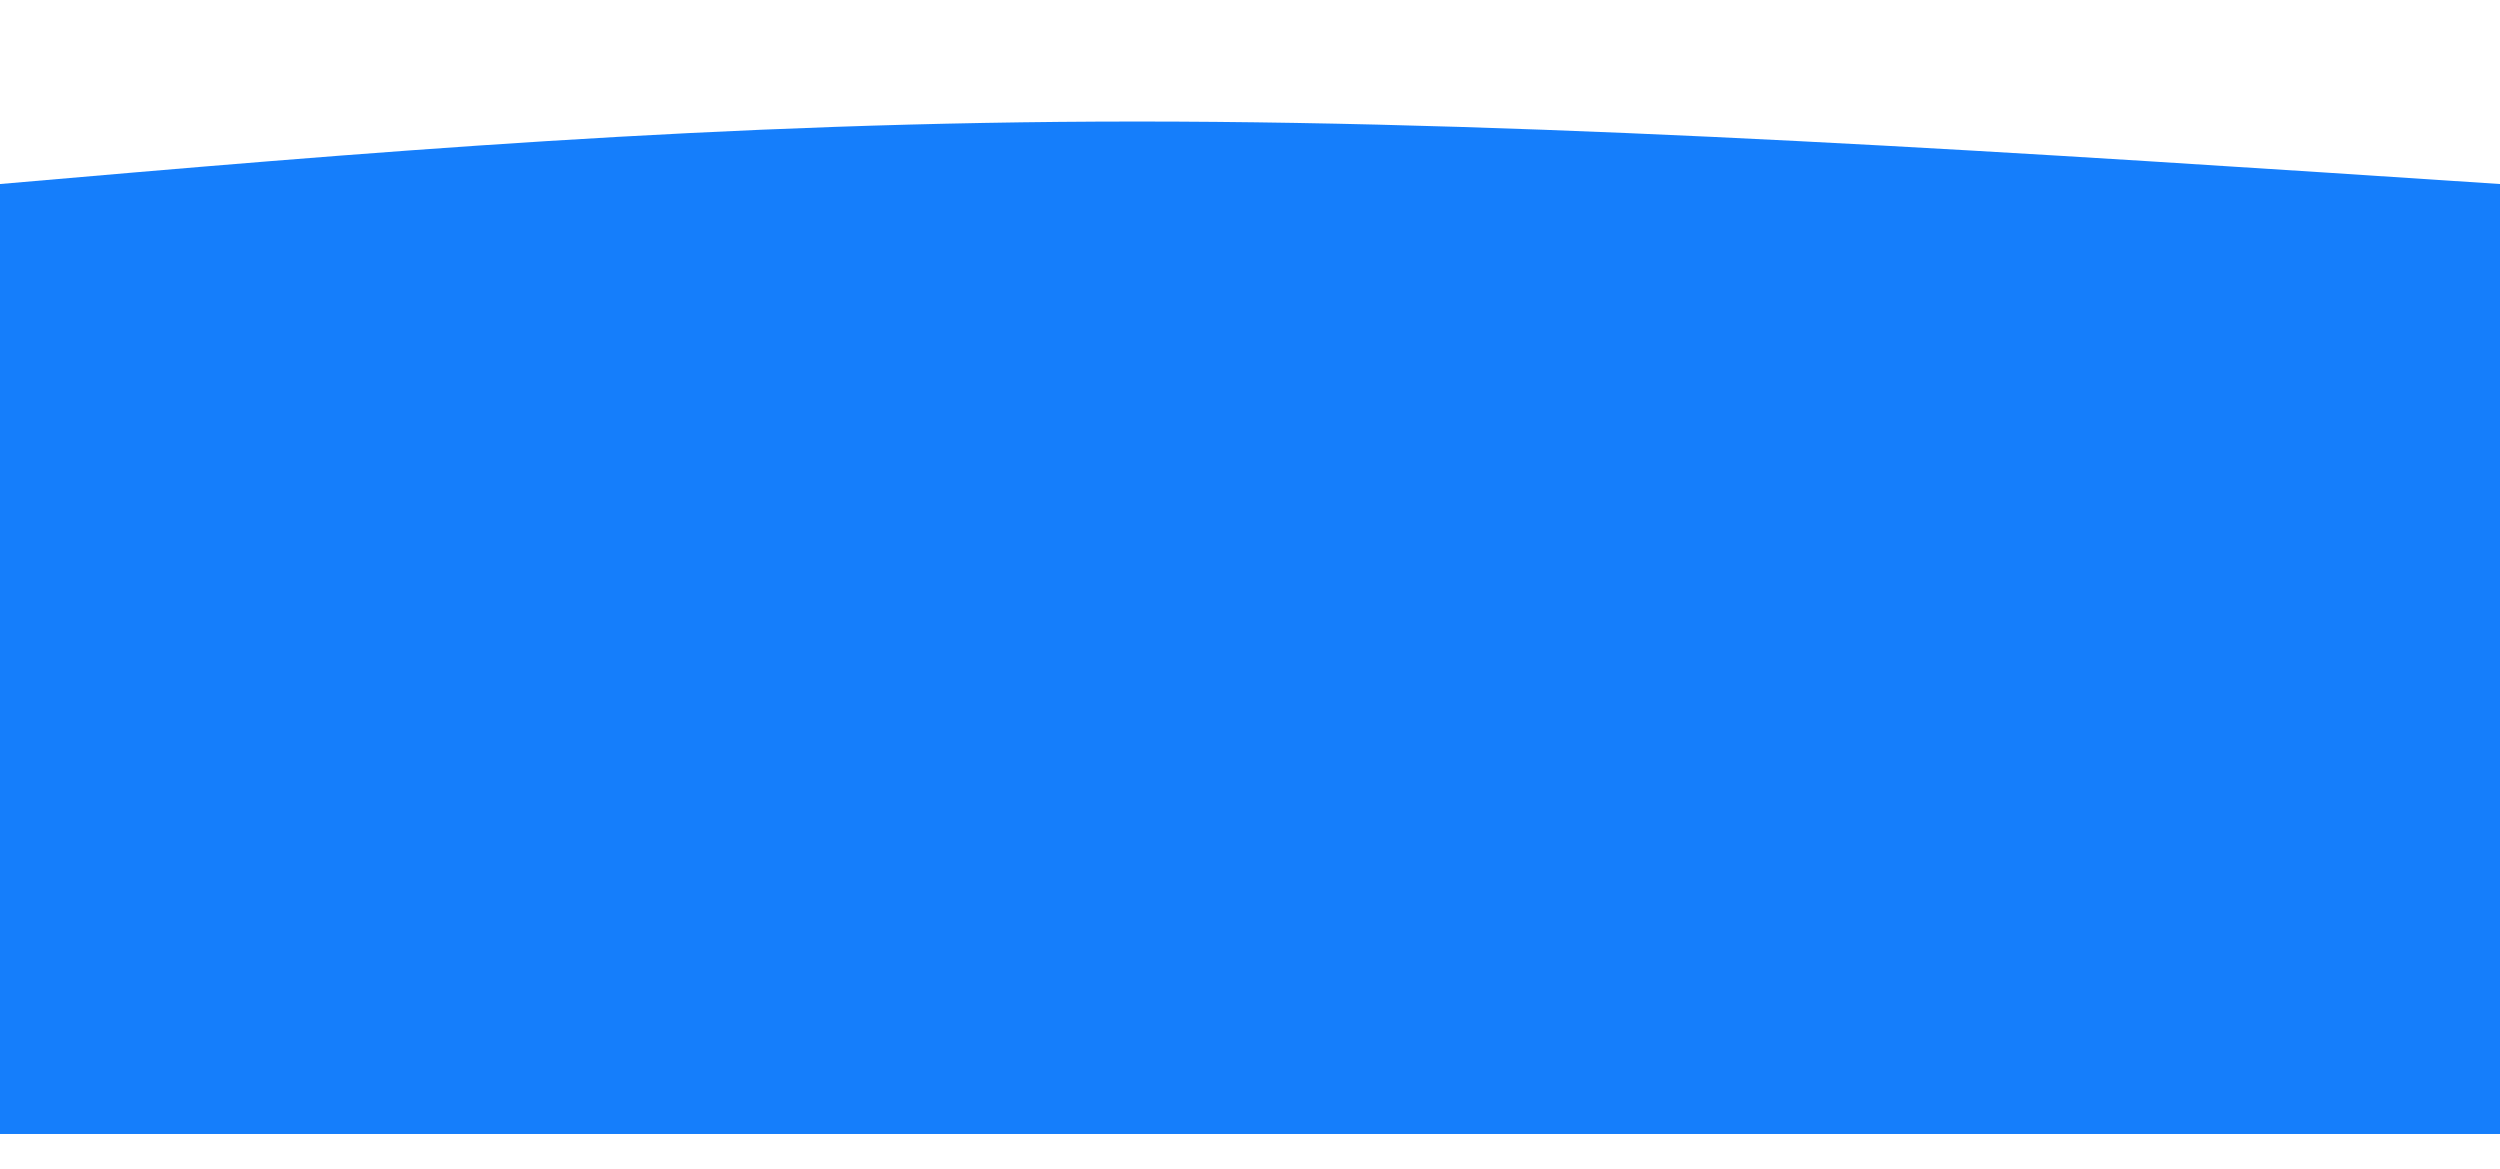
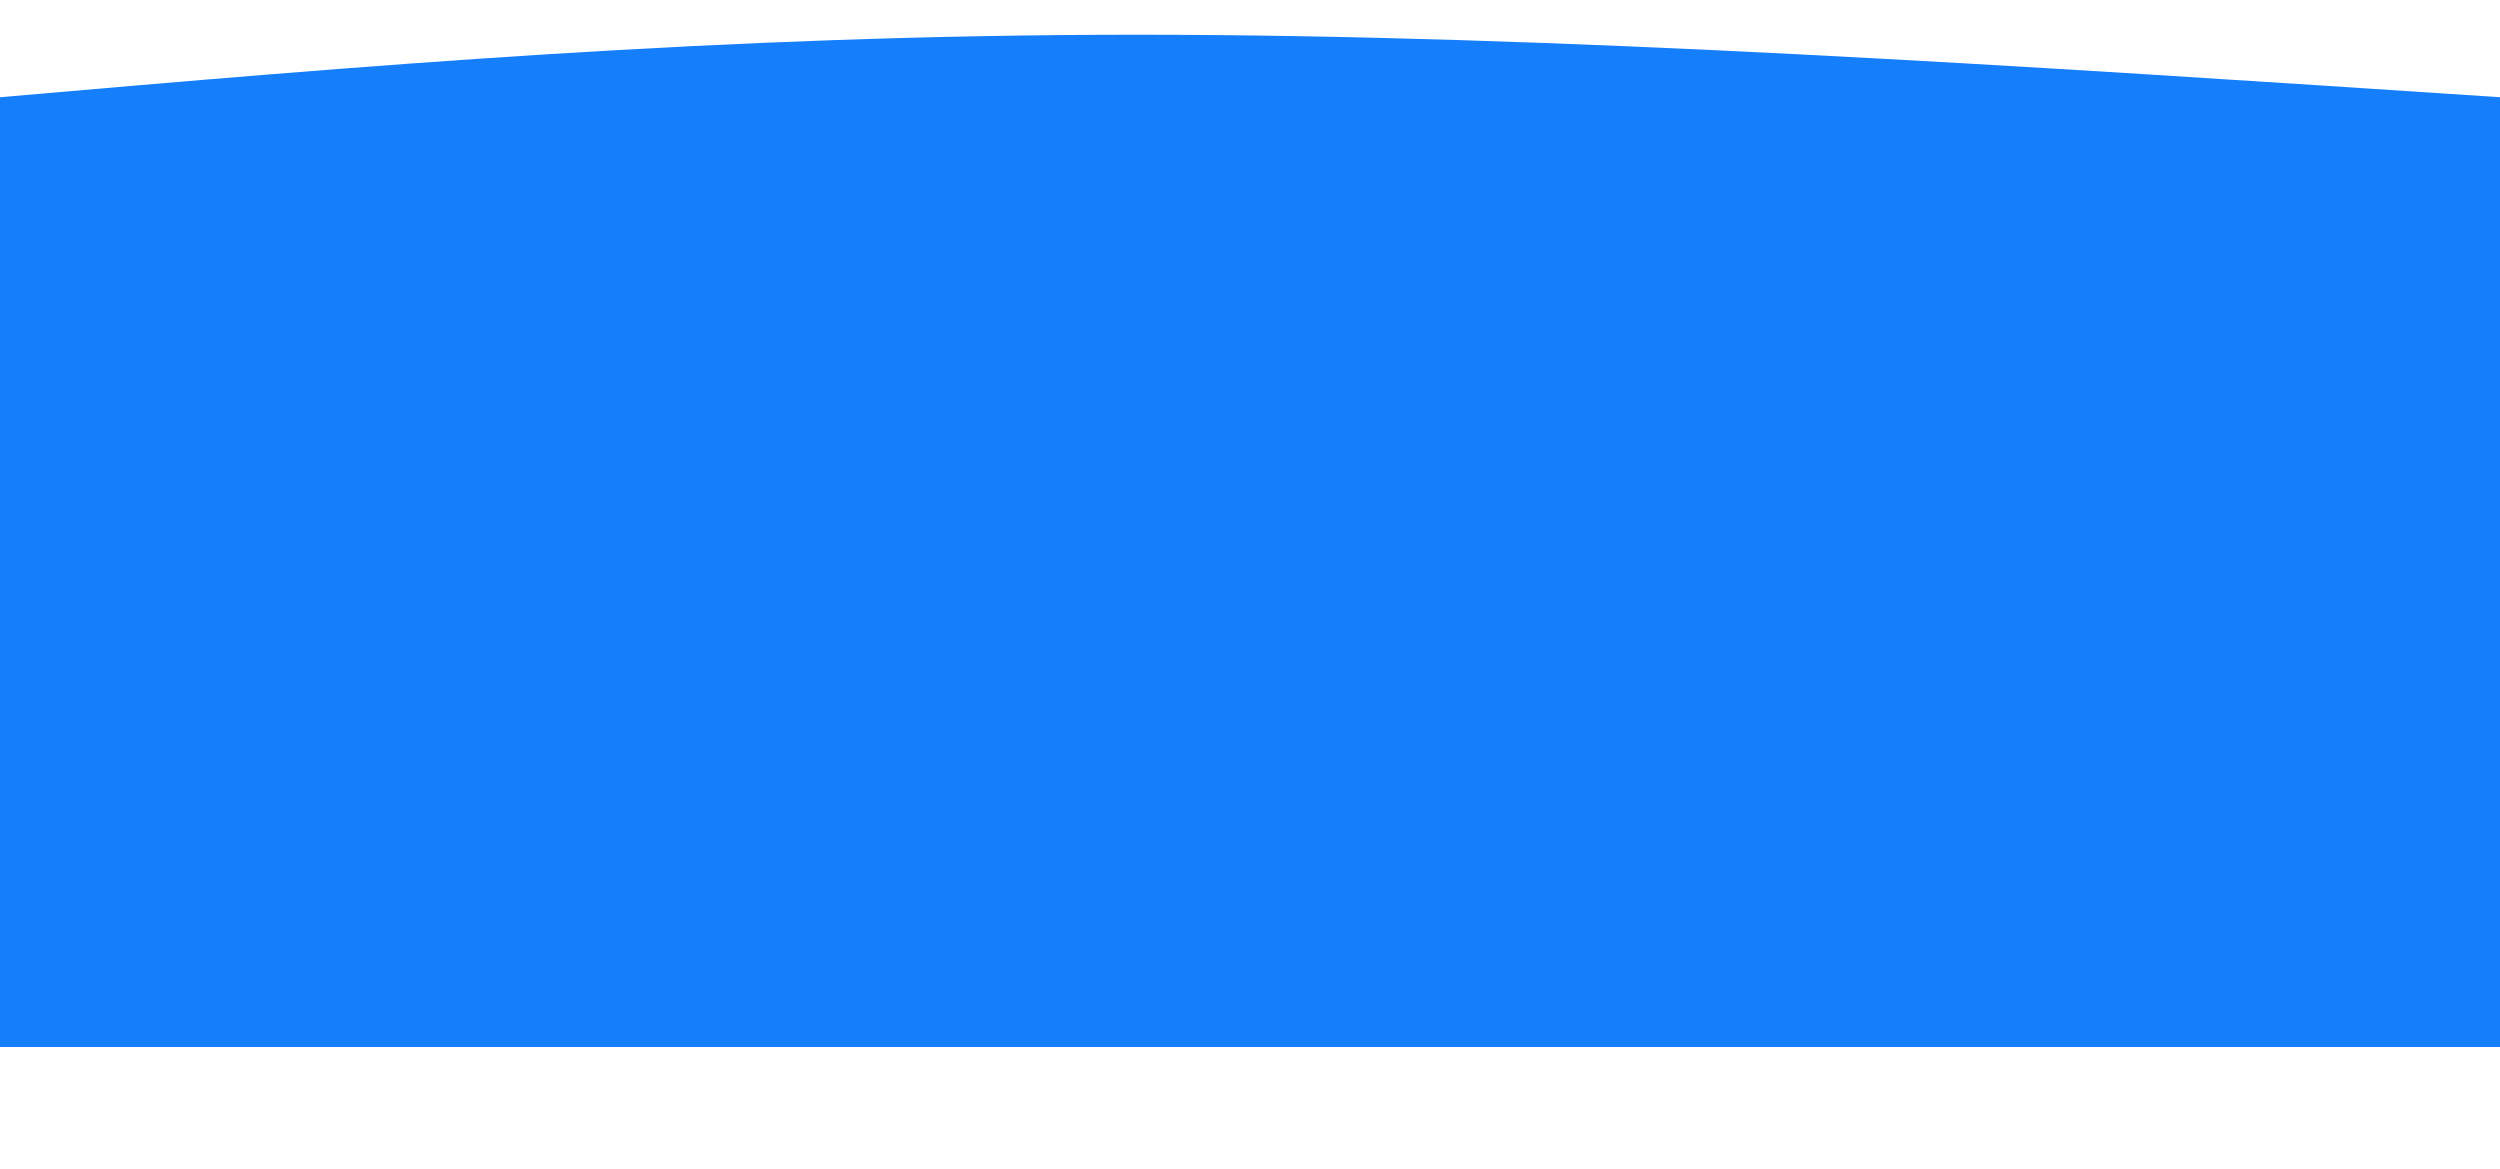
- <svg xmlns="http://www.w3.org/2000/svg" width="100%" height="100%" id="svg" viewBox="0 30 1440 673">
+ <svg xmlns="http://www.w3.org/2000/svg" width="100%" height="100%" id="svg" viewBox="0 80 1440 673">
  <path d="M 0,683 C 0,683 0,136 0,136 C 207.5,118 415,100 655,100 C 895,100 1167.5,118 1440,136 C 1440,136 1440,683 1440,683 Z" stroke="none" stroke-width="0" fill="#157EFB" fill-opacity="1" class="path-0" />
  <path d="M 0,683 C 0,683 0,273 0,273 C 248,289.5 496,306 736,306 C 976,306 1208,289.5 1440,273 C 1440,273 1440,683 1440,683 Z" stroke="none" stroke-width="0" fill="#157EFB" fill-opacity="1" class="path-1" />
  <path d="M 0,683 C 0,683 0,409 0,409 C 290.5,418 581,427 821,427 C 1061,427 1250.5,418 1440,409 C 1440,409 1440,683 1440,683 Z" stroke="none" stroke-width="0" fill="#157EFB" fill-opacity="1" class="path-2" />
  <path d="M 0,683 C 0,683 0,546 0,546 C 273.5,523 547,500 787,500 C 1027,500 1233.5,523 1440,546 C 1440,546 1440,683 1440,683 Z" stroke="none" stroke-width="0" fill="#157EFB" fill-opacity="1" class="path-3" />
</svg>
